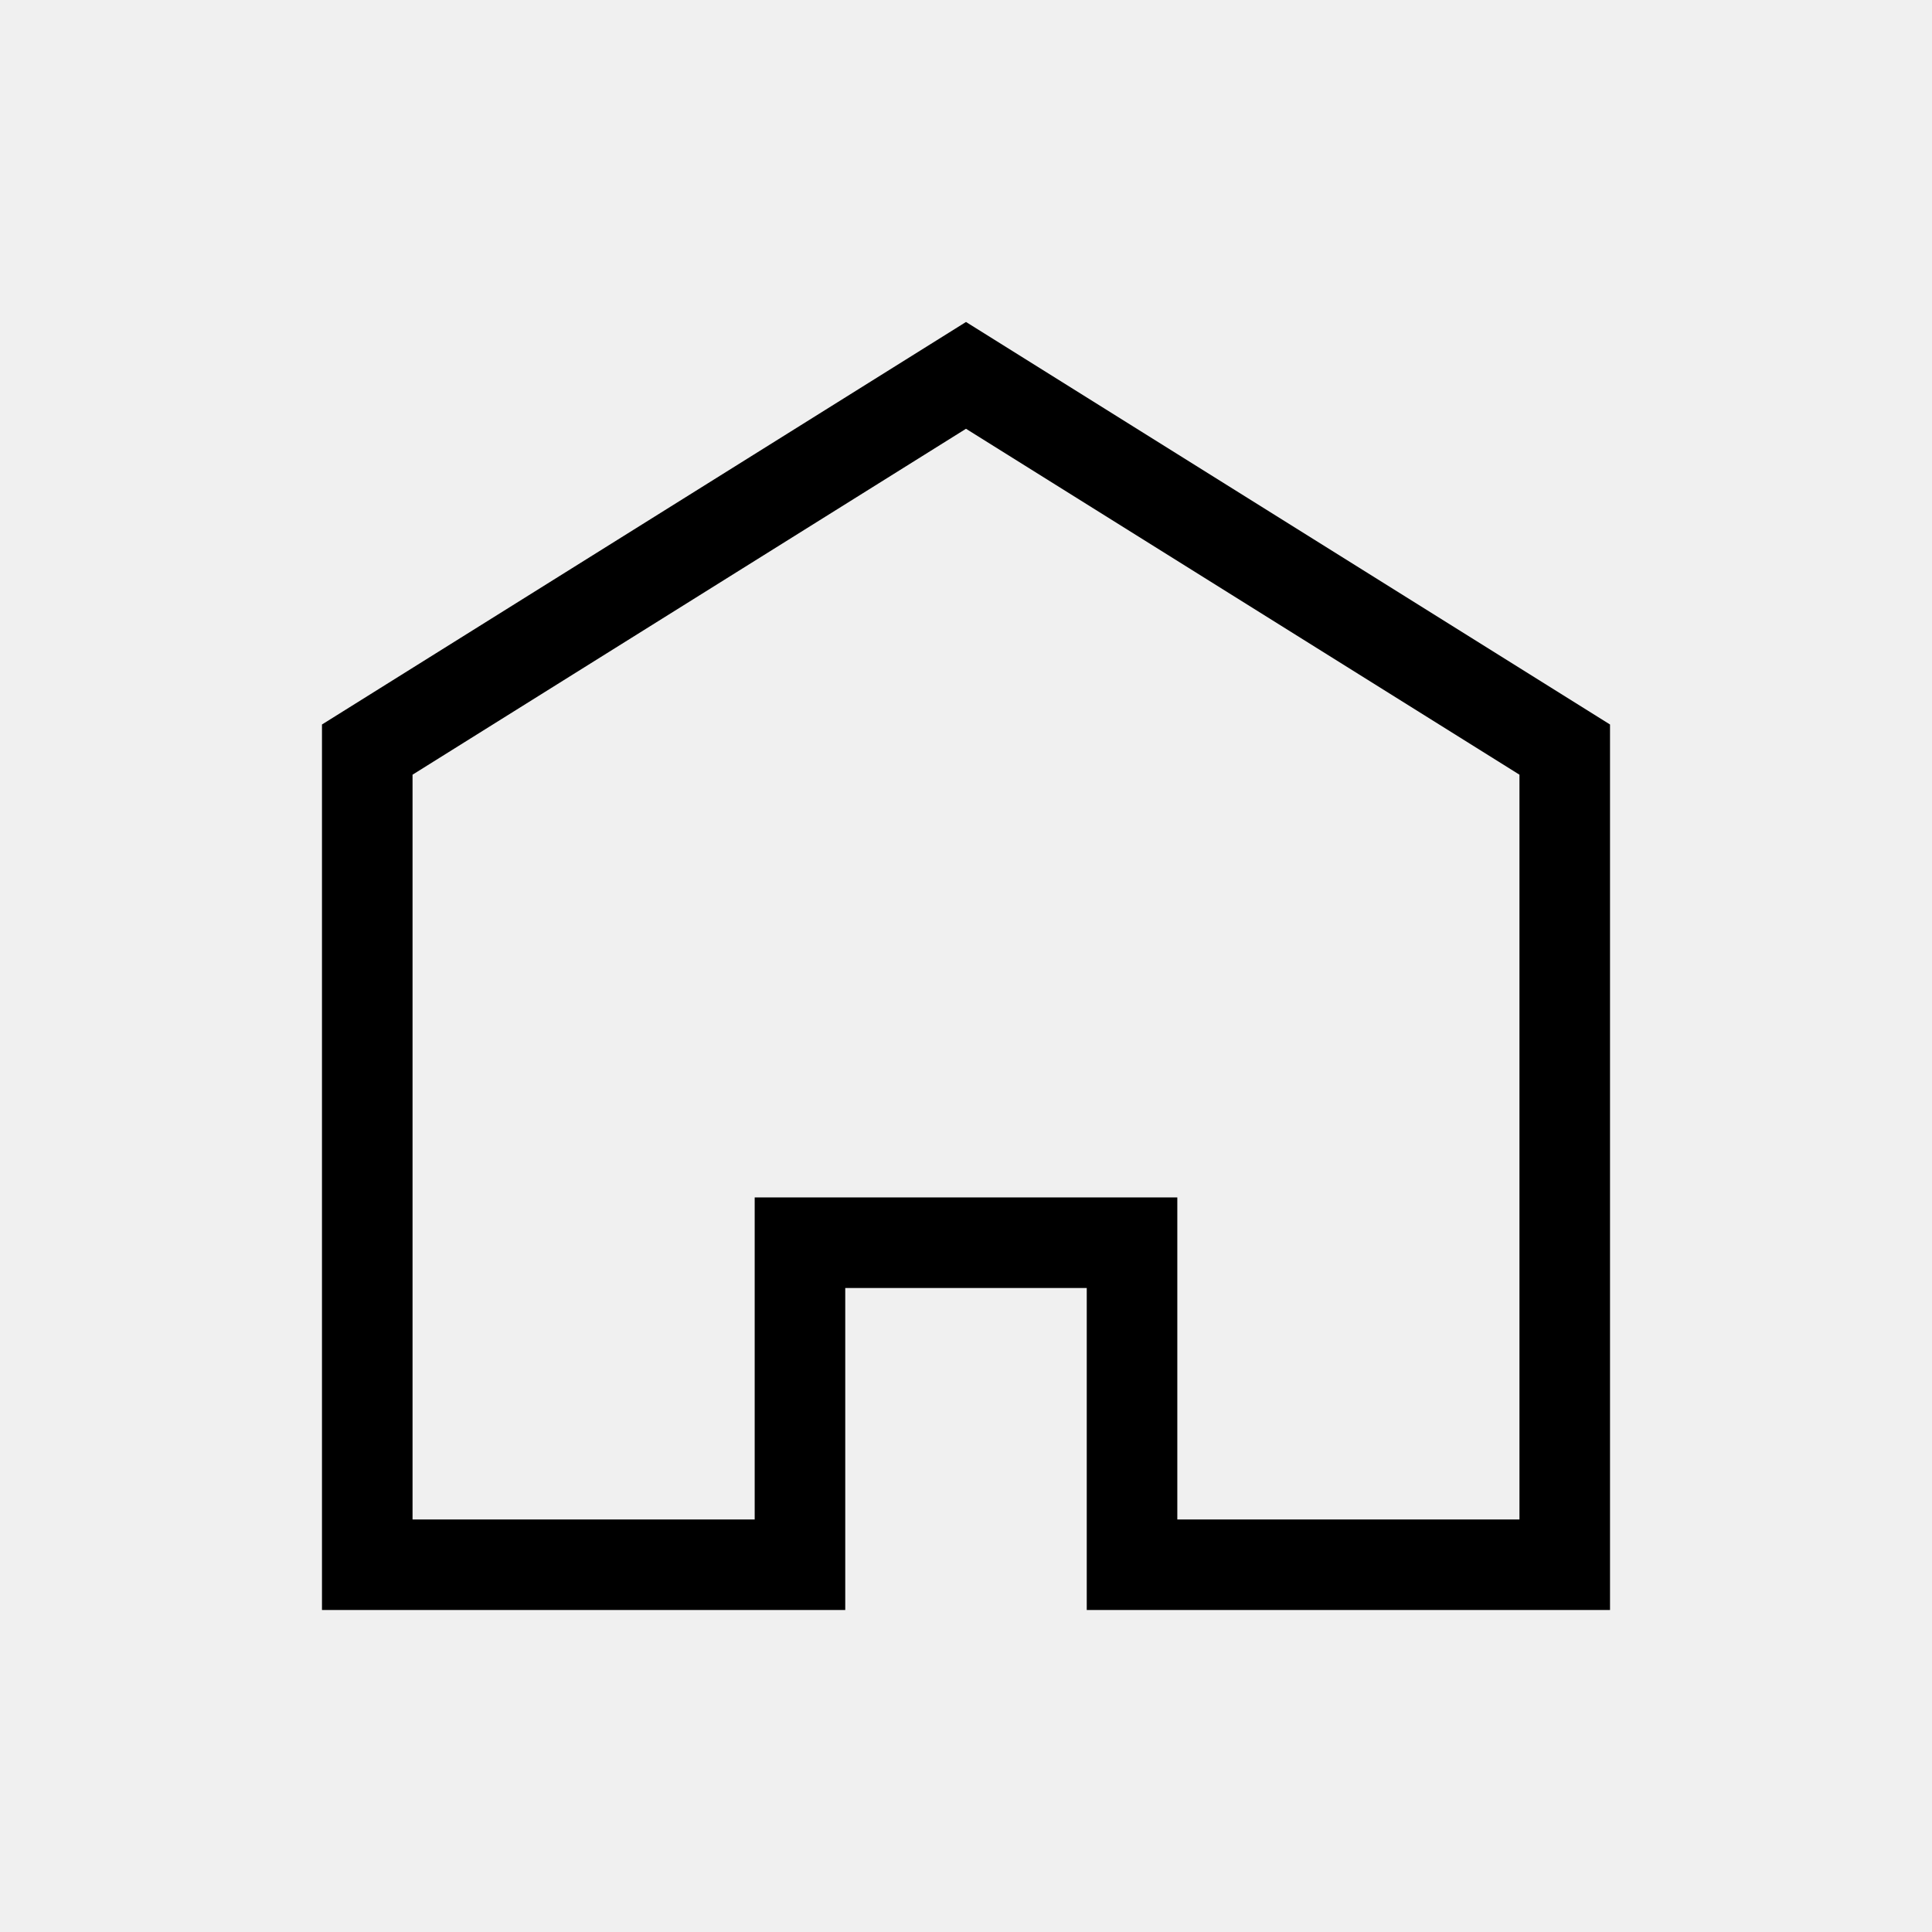
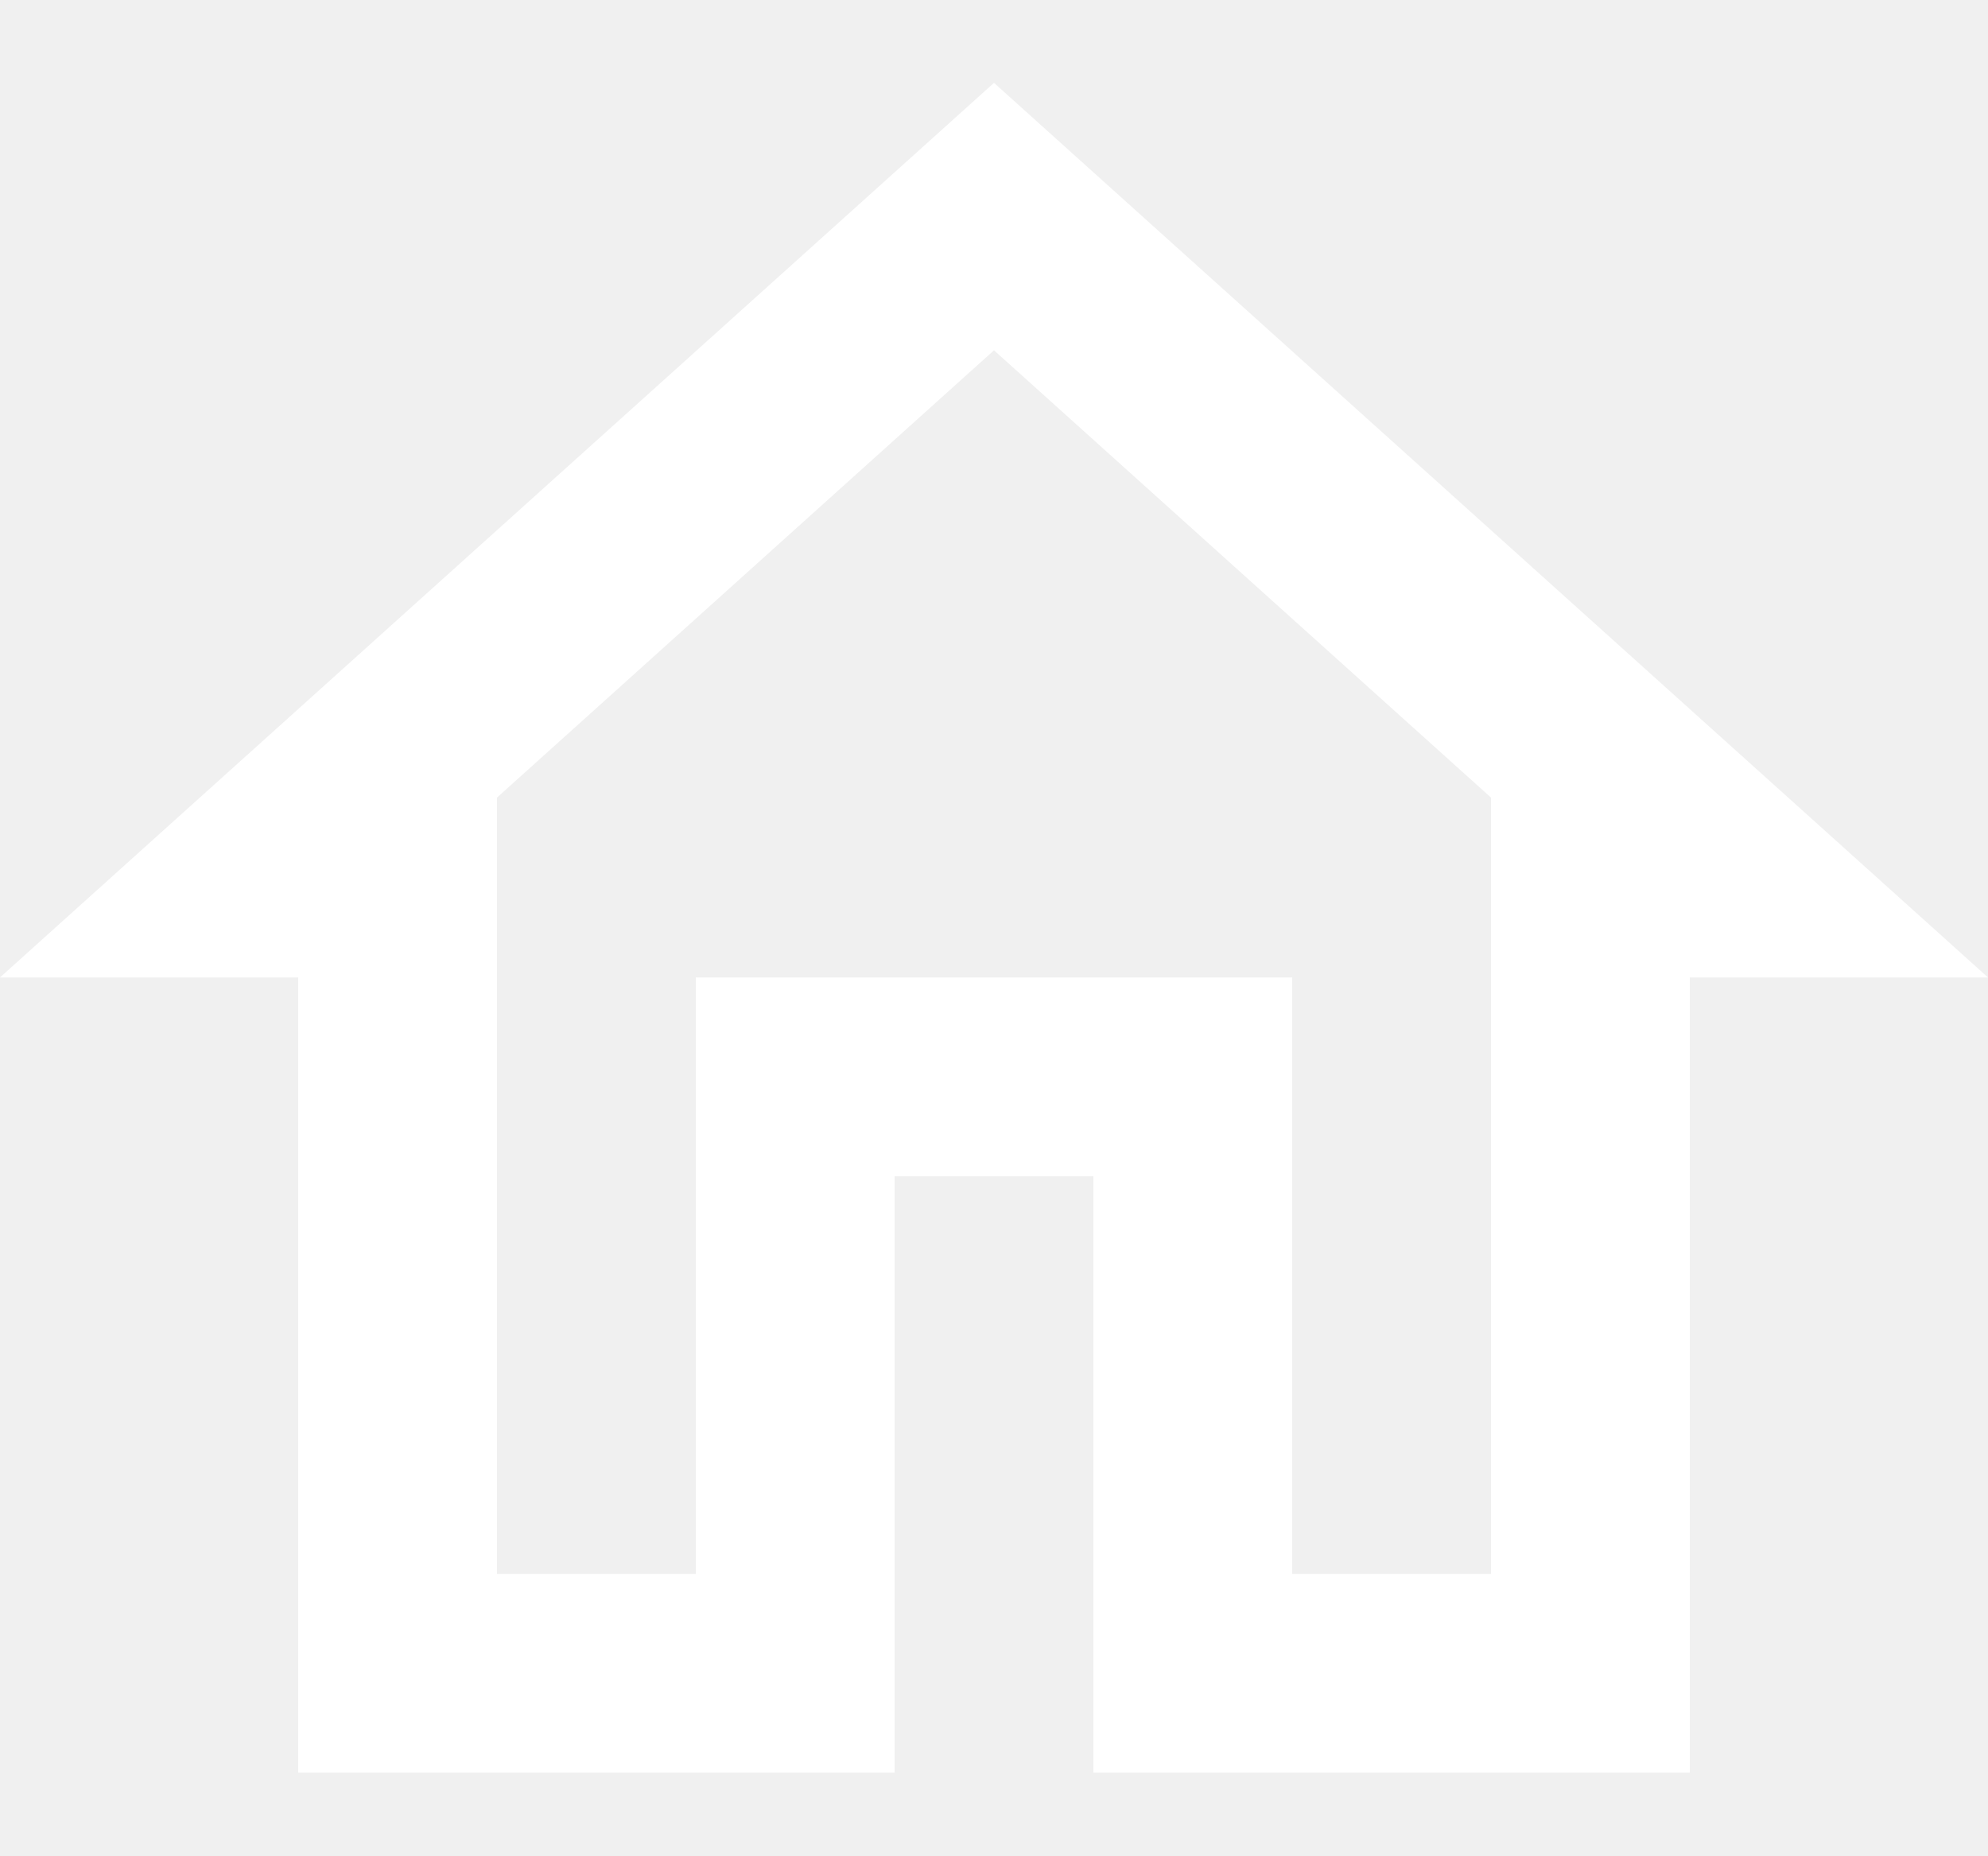
- <svg xmlns="http://www.w3.org/2000/svg" width="32" height="32" viewBox="0 0 32 32" fill="none">
-   <mask id="path-1-inside-1_45_213" fill="white">
-     <path fill-rule="evenodd" clip-rule="evenodd" d="M26.667 12L16 5.333L5.333 12V26.667H26.667V12ZM18 26.667V21.333H14V26.667H18Z" />
-   </mask>
-   <path d="M16 5.333L16.795 4.061L16 3.564L15.205 4.061L16 5.333ZM26.667 12H28.167V11.169L27.462 10.728L26.667 12ZM5.333 12L4.538 10.728L3.833 11.169V12H5.333ZM5.333 26.667H3.833V28.167H5.333V26.667ZM26.667 26.667V28.167H28.167V26.667H26.667ZM18 21.333H19.5V19.833H18V21.333ZM18 26.667V28.167H19.5V26.667H18ZM14 21.333V19.833H12.5V21.333H14ZM14 26.667H12.5V28.167H14V26.667ZM15.205 6.605L25.872 13.272L27.462 10.728L16.795 4.061L15.205 6.605ZM6.128 13.272L16.795 6.605L15.205 4.061L4.538 10.728L6.128 13.272ZM6.833 26.667V12H3.833V26.667H6.833ZM26.667 25.167H5.333V28.167H26.667V25.167ZM25.167 12V26.667H28.167V12H25.167ZM16.5 21.333V26.667H19.5V21.333H16.5ZM14 22.833H18V19.833H14V22.833ZM15.5 26.667V21.333H12.5V26.667H15.5ZM18 25.167H14V28.167H18V25.167Z" fill="black" mask="url(#path-1-inside-1_45_213)" />
+ <svg xmlns="http://www.w3.org/2000/svg" width="15" height="14" viewBox="0 0 15 14" fill="none">
+   <path id="Vector" d="M7.5 2.643L11.25 6.018V11.875H9.75V7.375H5.25V11.875H3.75V6.018L7.5 2.643ZM7.5 0.625L0 7.375H2.25V13.375H6.75V8.875H8.25V13.375H12.75V7.375H15L7.5 0.625Z" fill="white" />
</svg>
